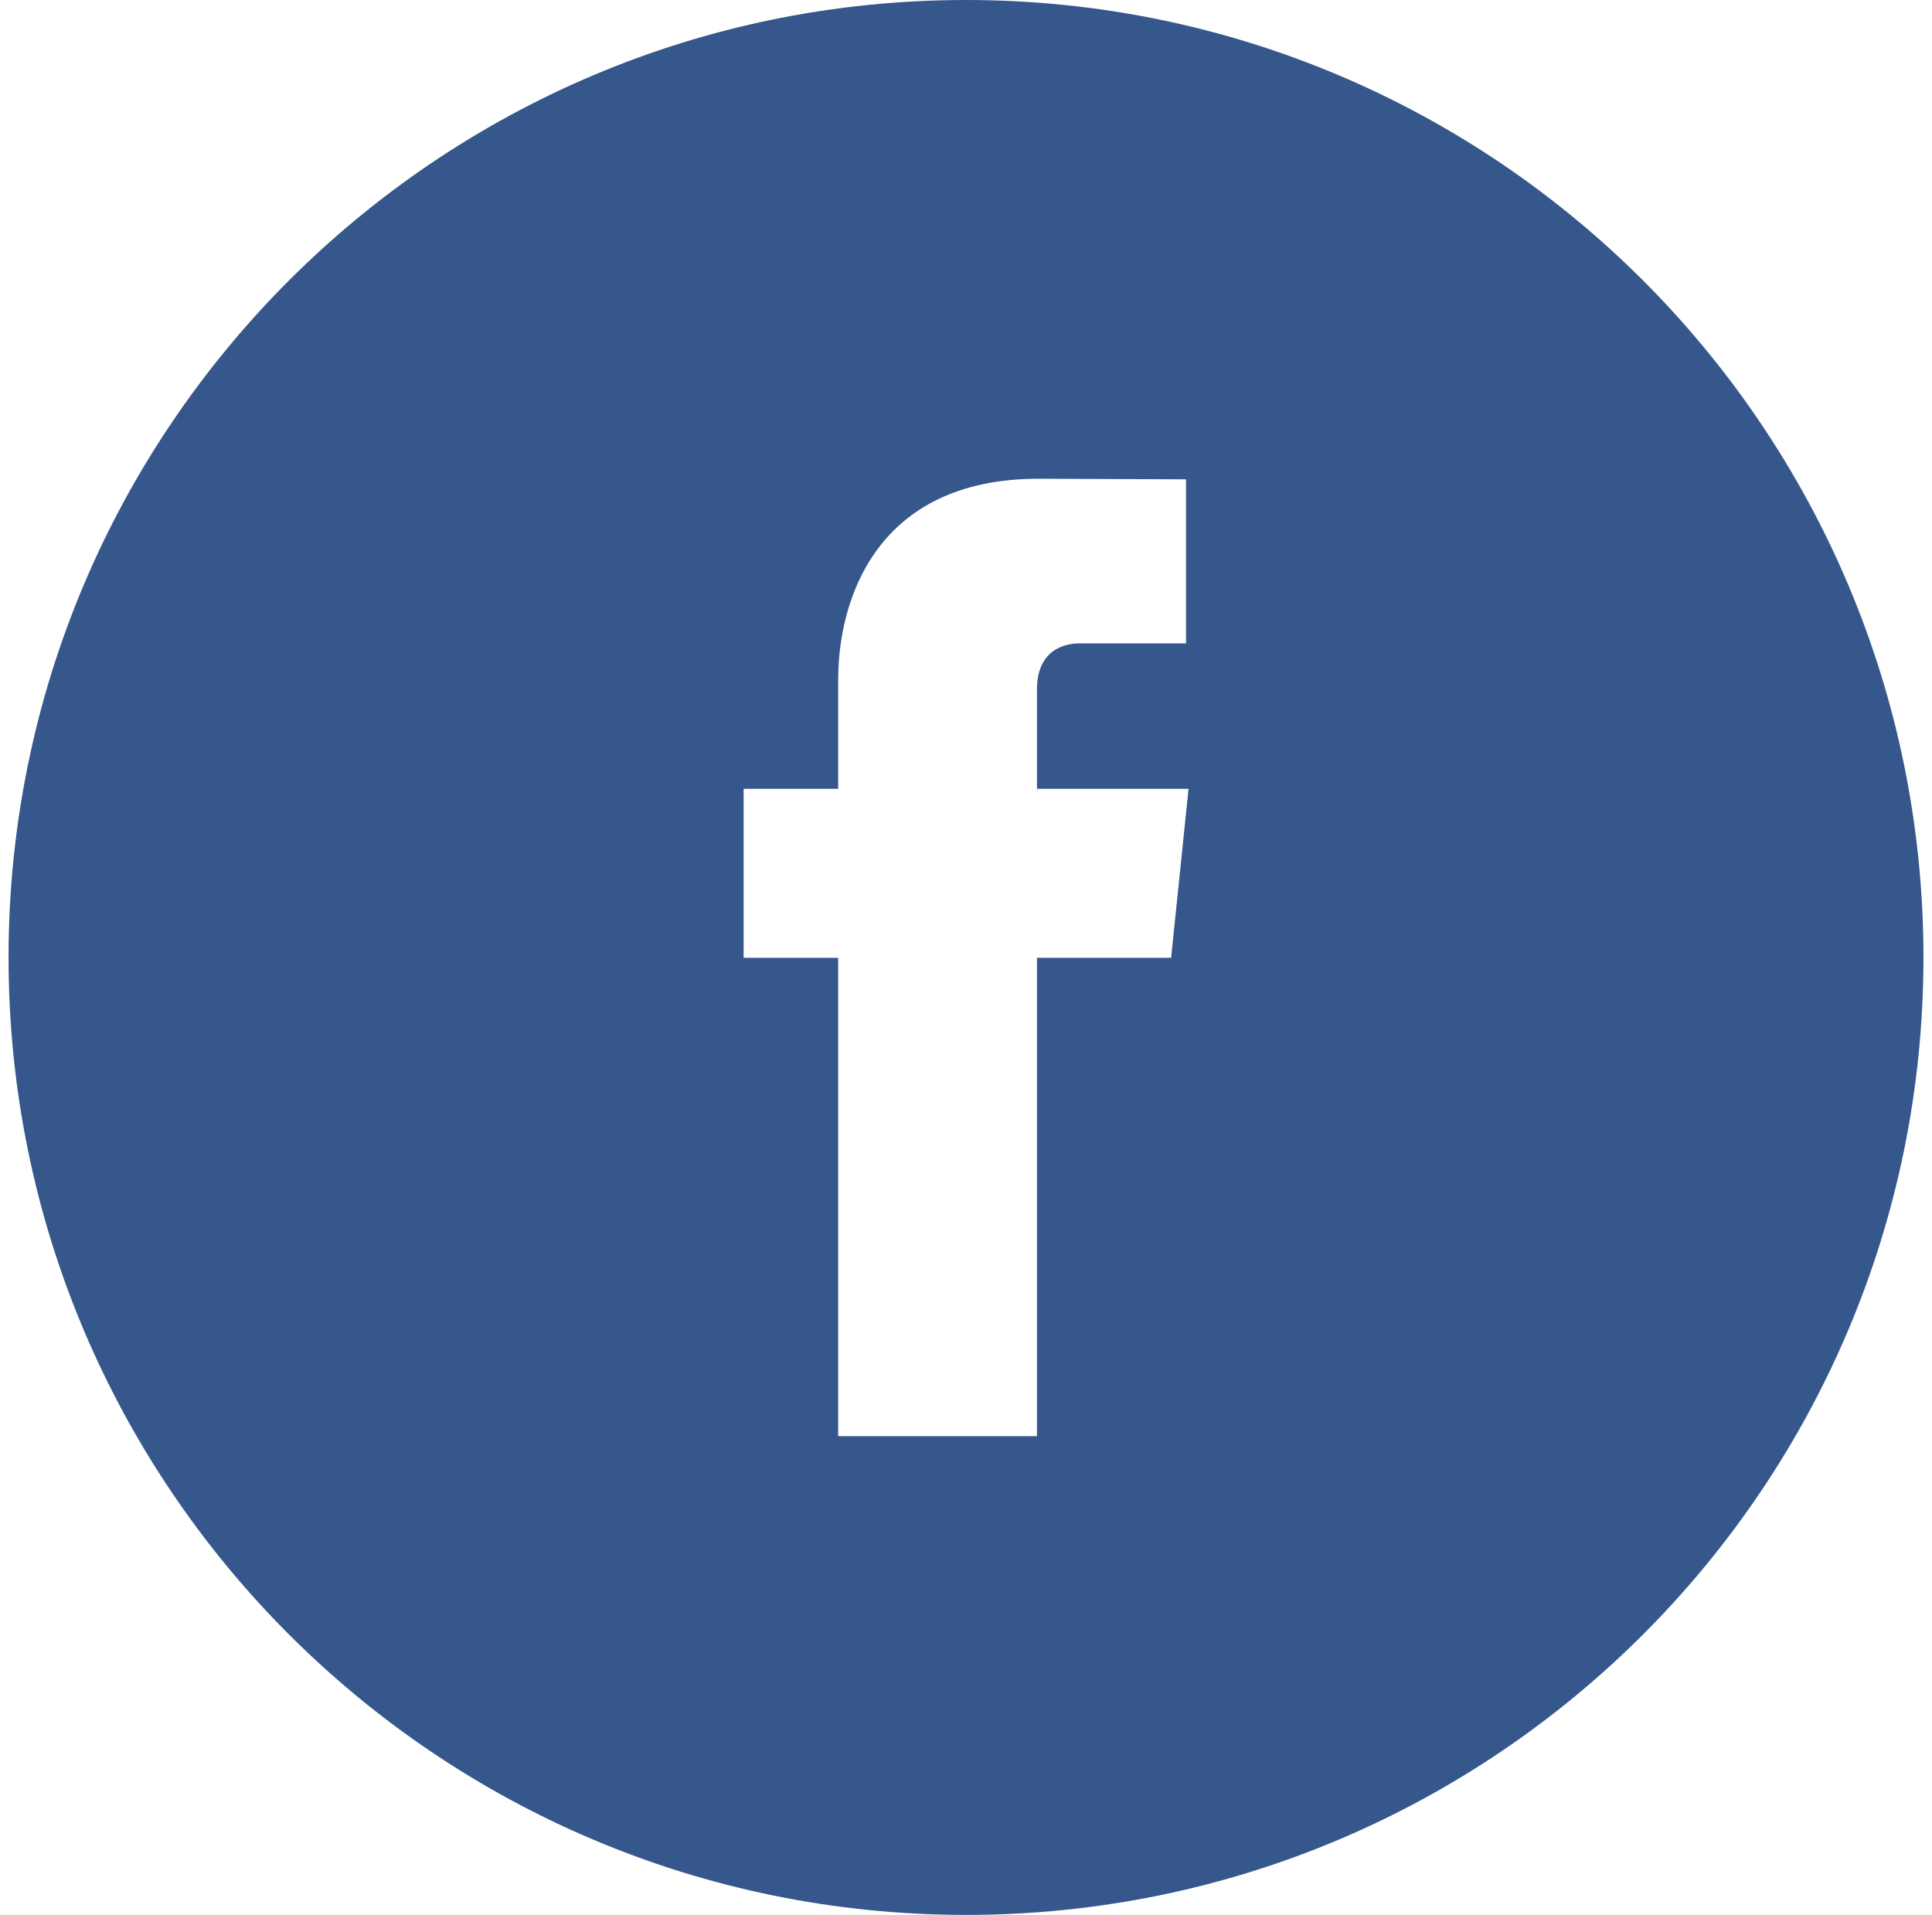
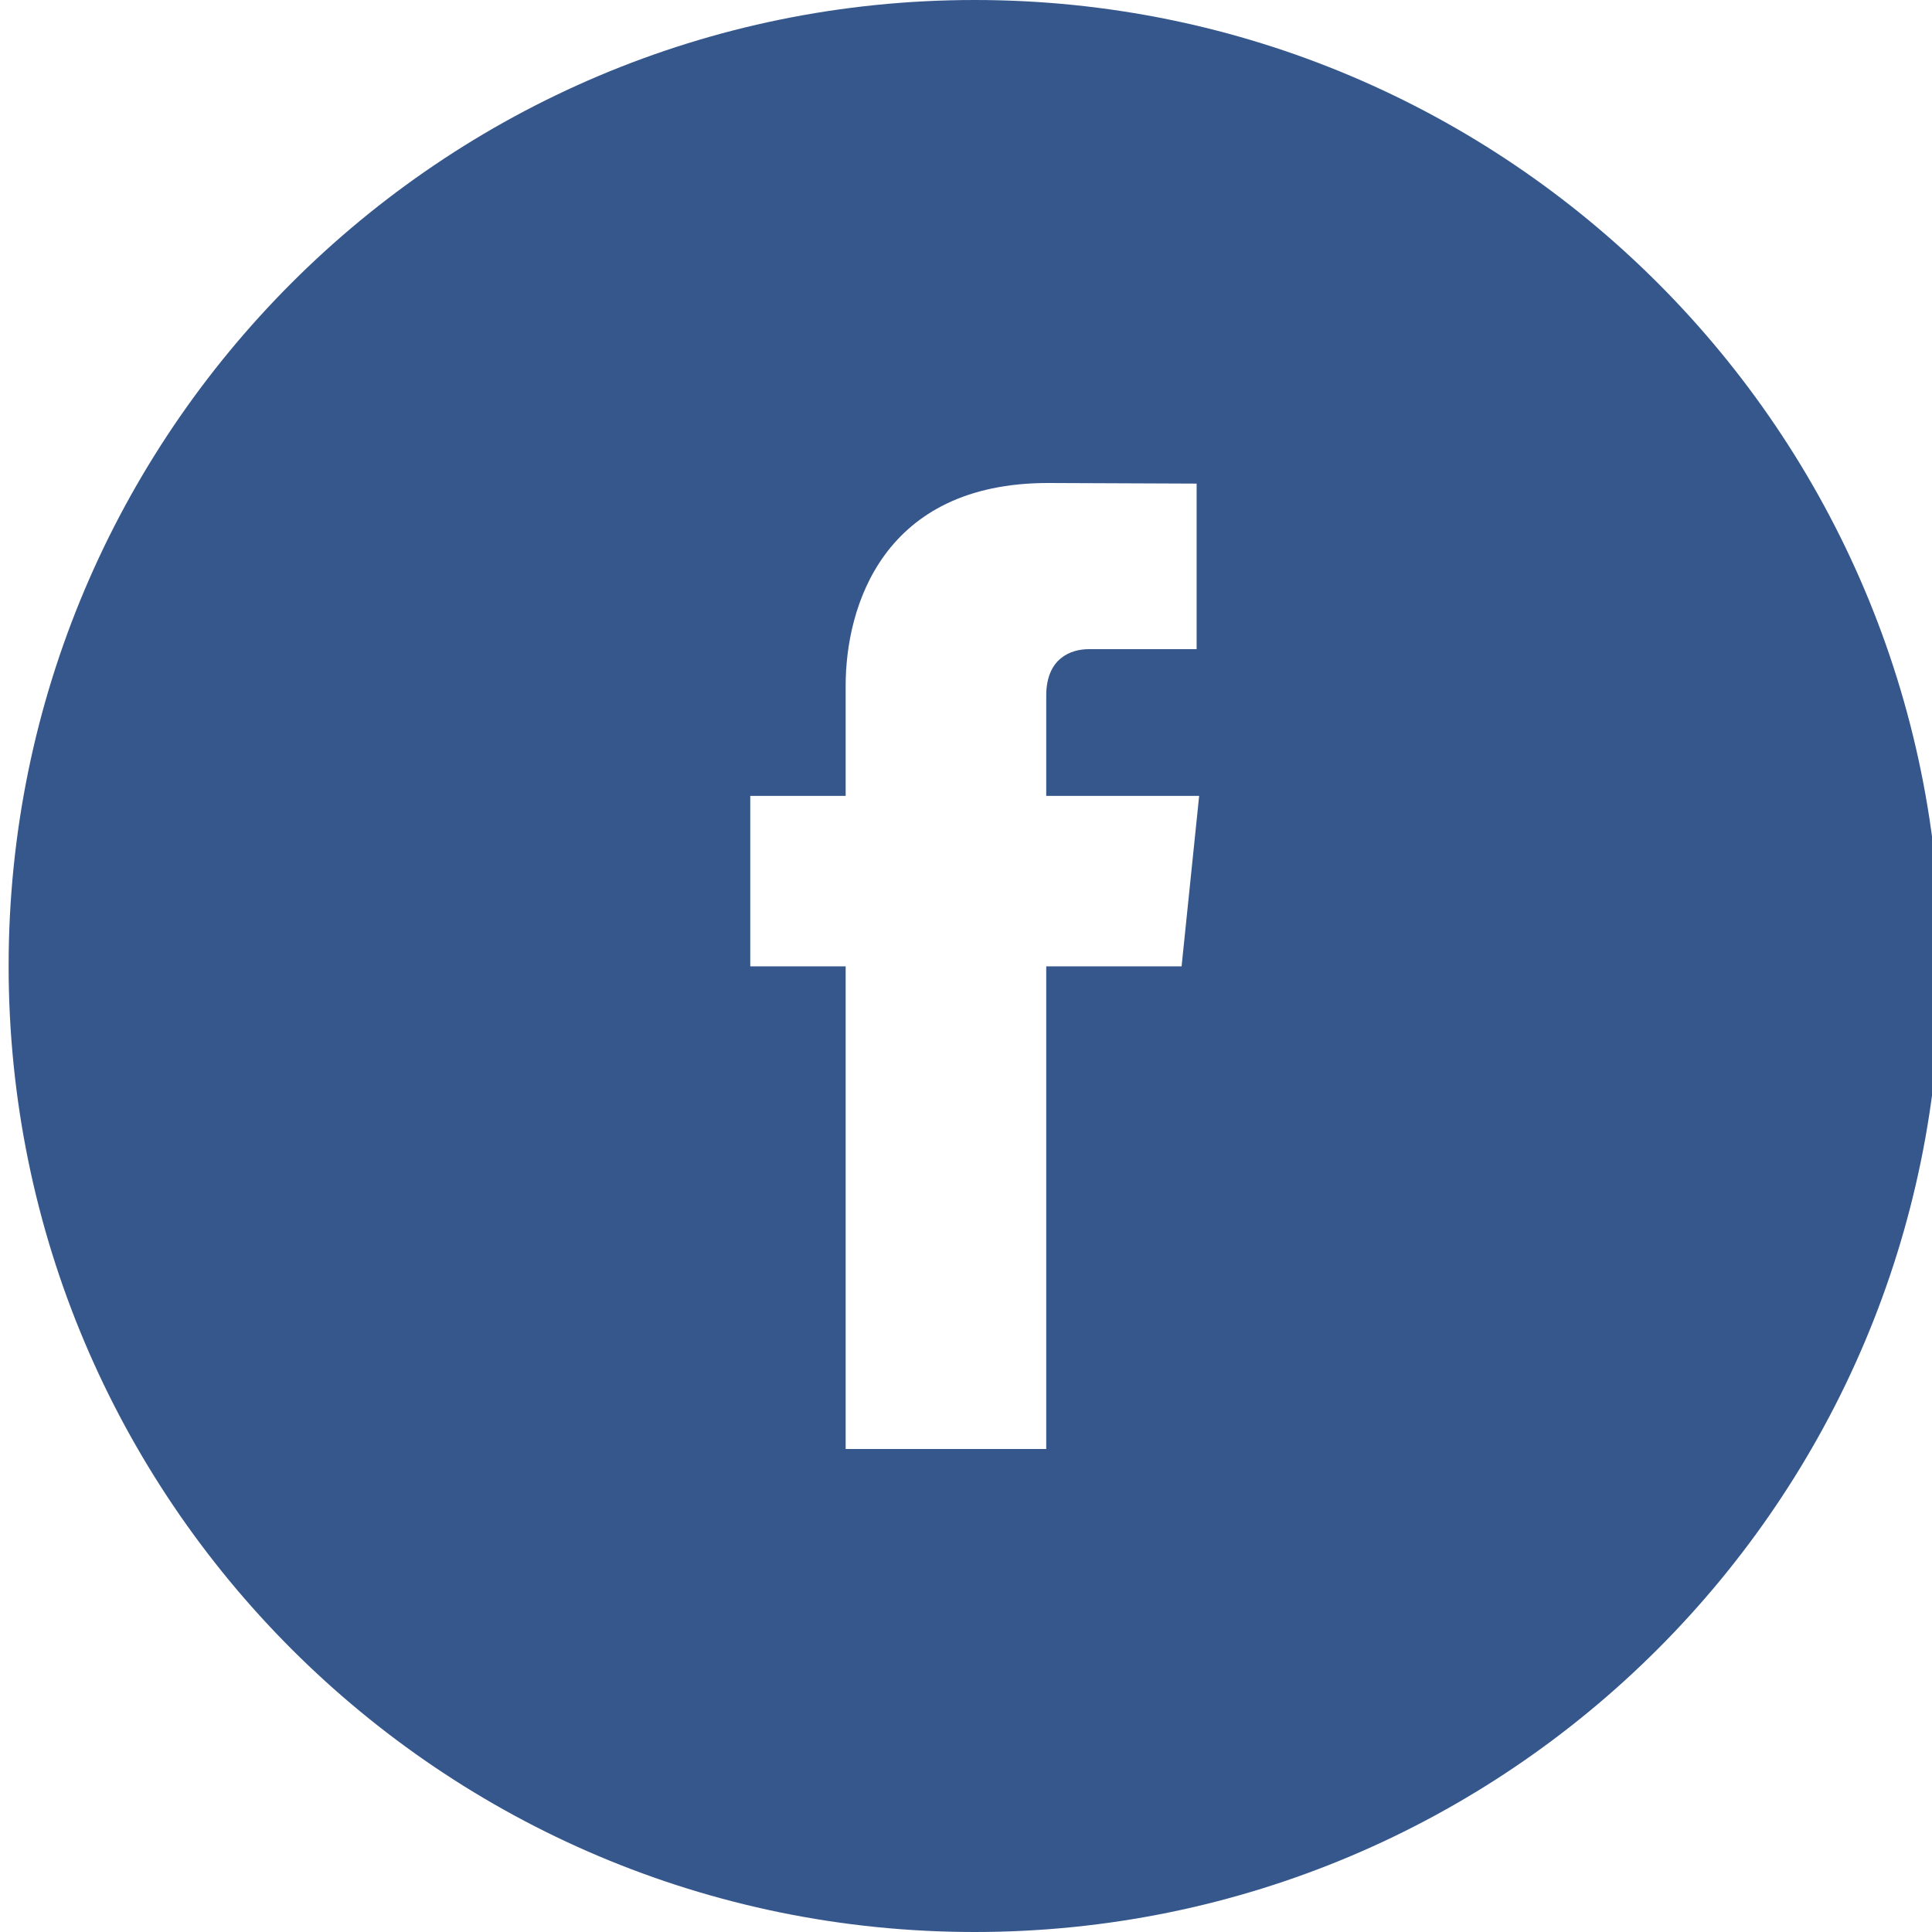
- <svg xmlns="http://www.w3.org/2000/svg" width="113px" height="112px" viewBox="0 0 113 112" version="1.1">
+ <svg xmlns="http://www.w3.org/2000/svg" width="112px" height="112px" viewBox="0 0 112 112" version="1.1">
  <defs />
  <g id="Page-1" stroke="none" stroke-width="1" fill="none" fill-rule="evenodd">
    <g id="facebook_hv" transform="translate(0.5, 0)" fill="#35578C">
      <path d="M67.998,56.021 L60.151,56.021 L60.151,84 L48.524,84 L48.524,56.021 L42.994,56.021 L42.994,46.137 L48.524,46.137 L48.524,39.739 C48.524,35.157 50.697,28 60.256,28 L68.87,28.035 L68.87,37.632 L62.618,37.632 C61.6,37.632 60.151,38.139 60.151,40.327 L60.151,46.137 L69.016,46.137 L67.998,56.021 L67.998,56.021 Z M56,0 C25.074,0 0,25.074 0,56 C0,86.933 25.074,112 56,112 C86.93,112 112,86.933 112,56 C112,25.074 86.93,0 56,0 L56,0 Z" id="facebook" />
    </g>
  </g>
</svg>
